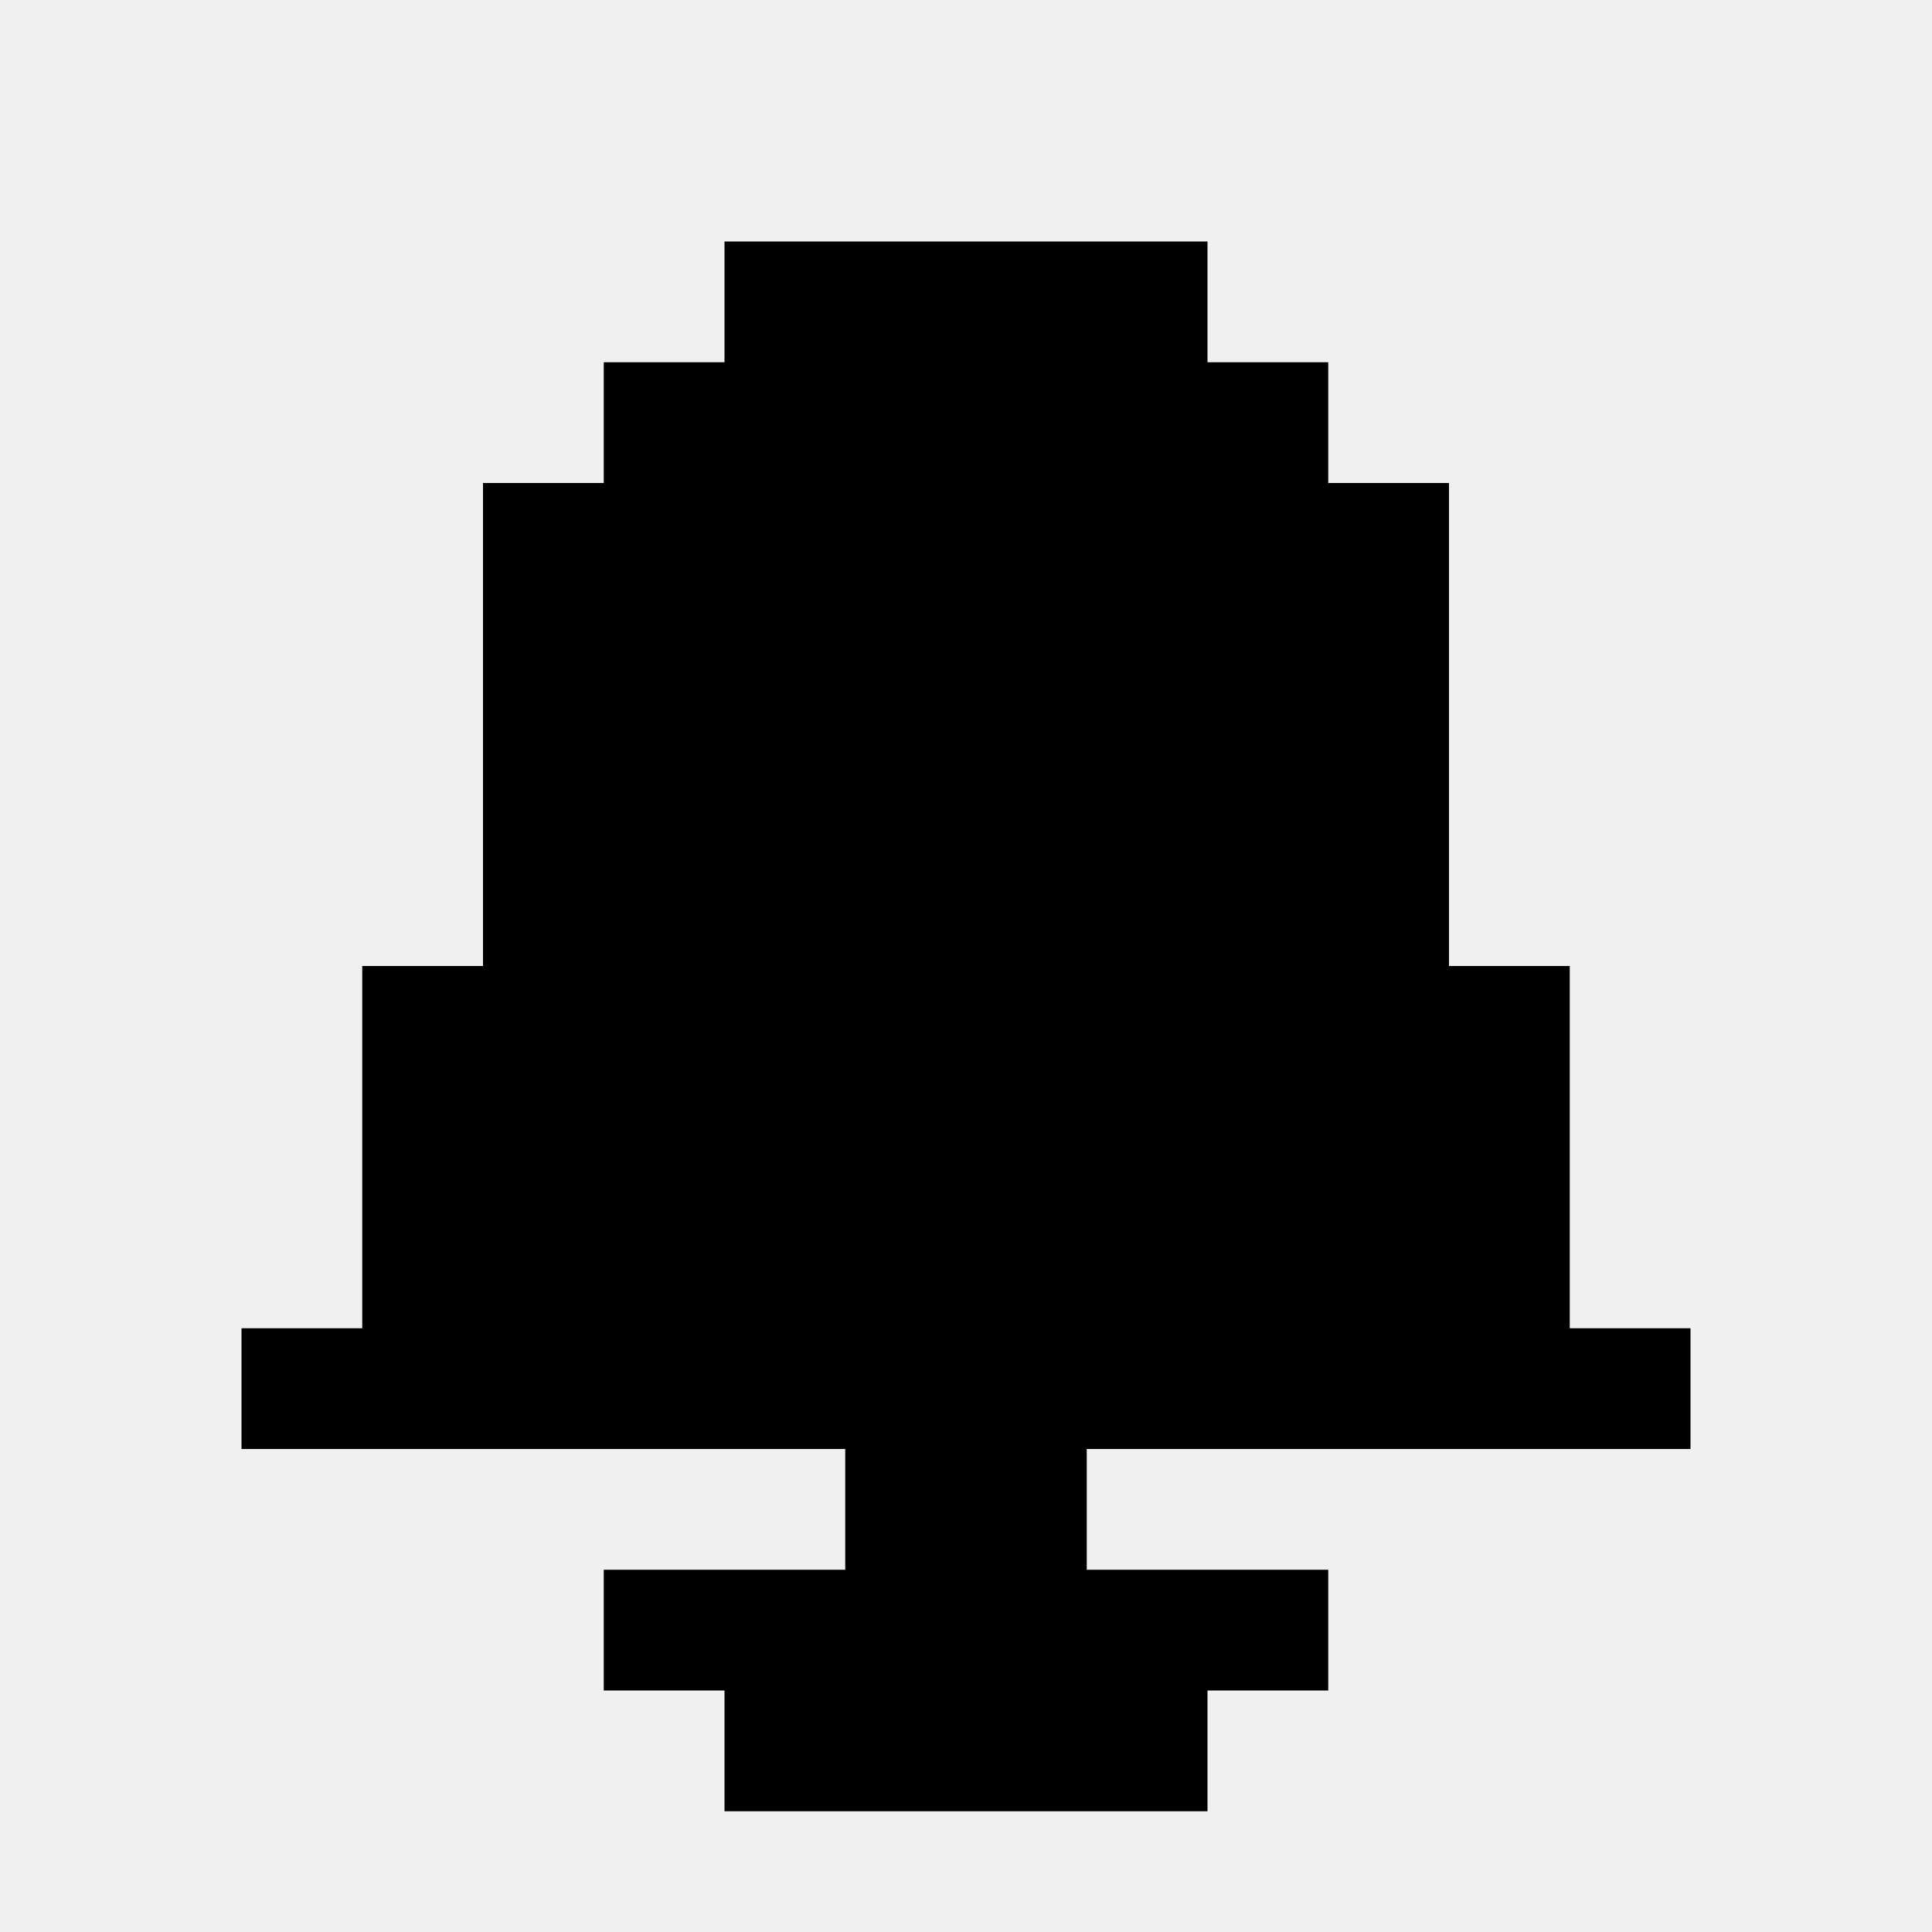
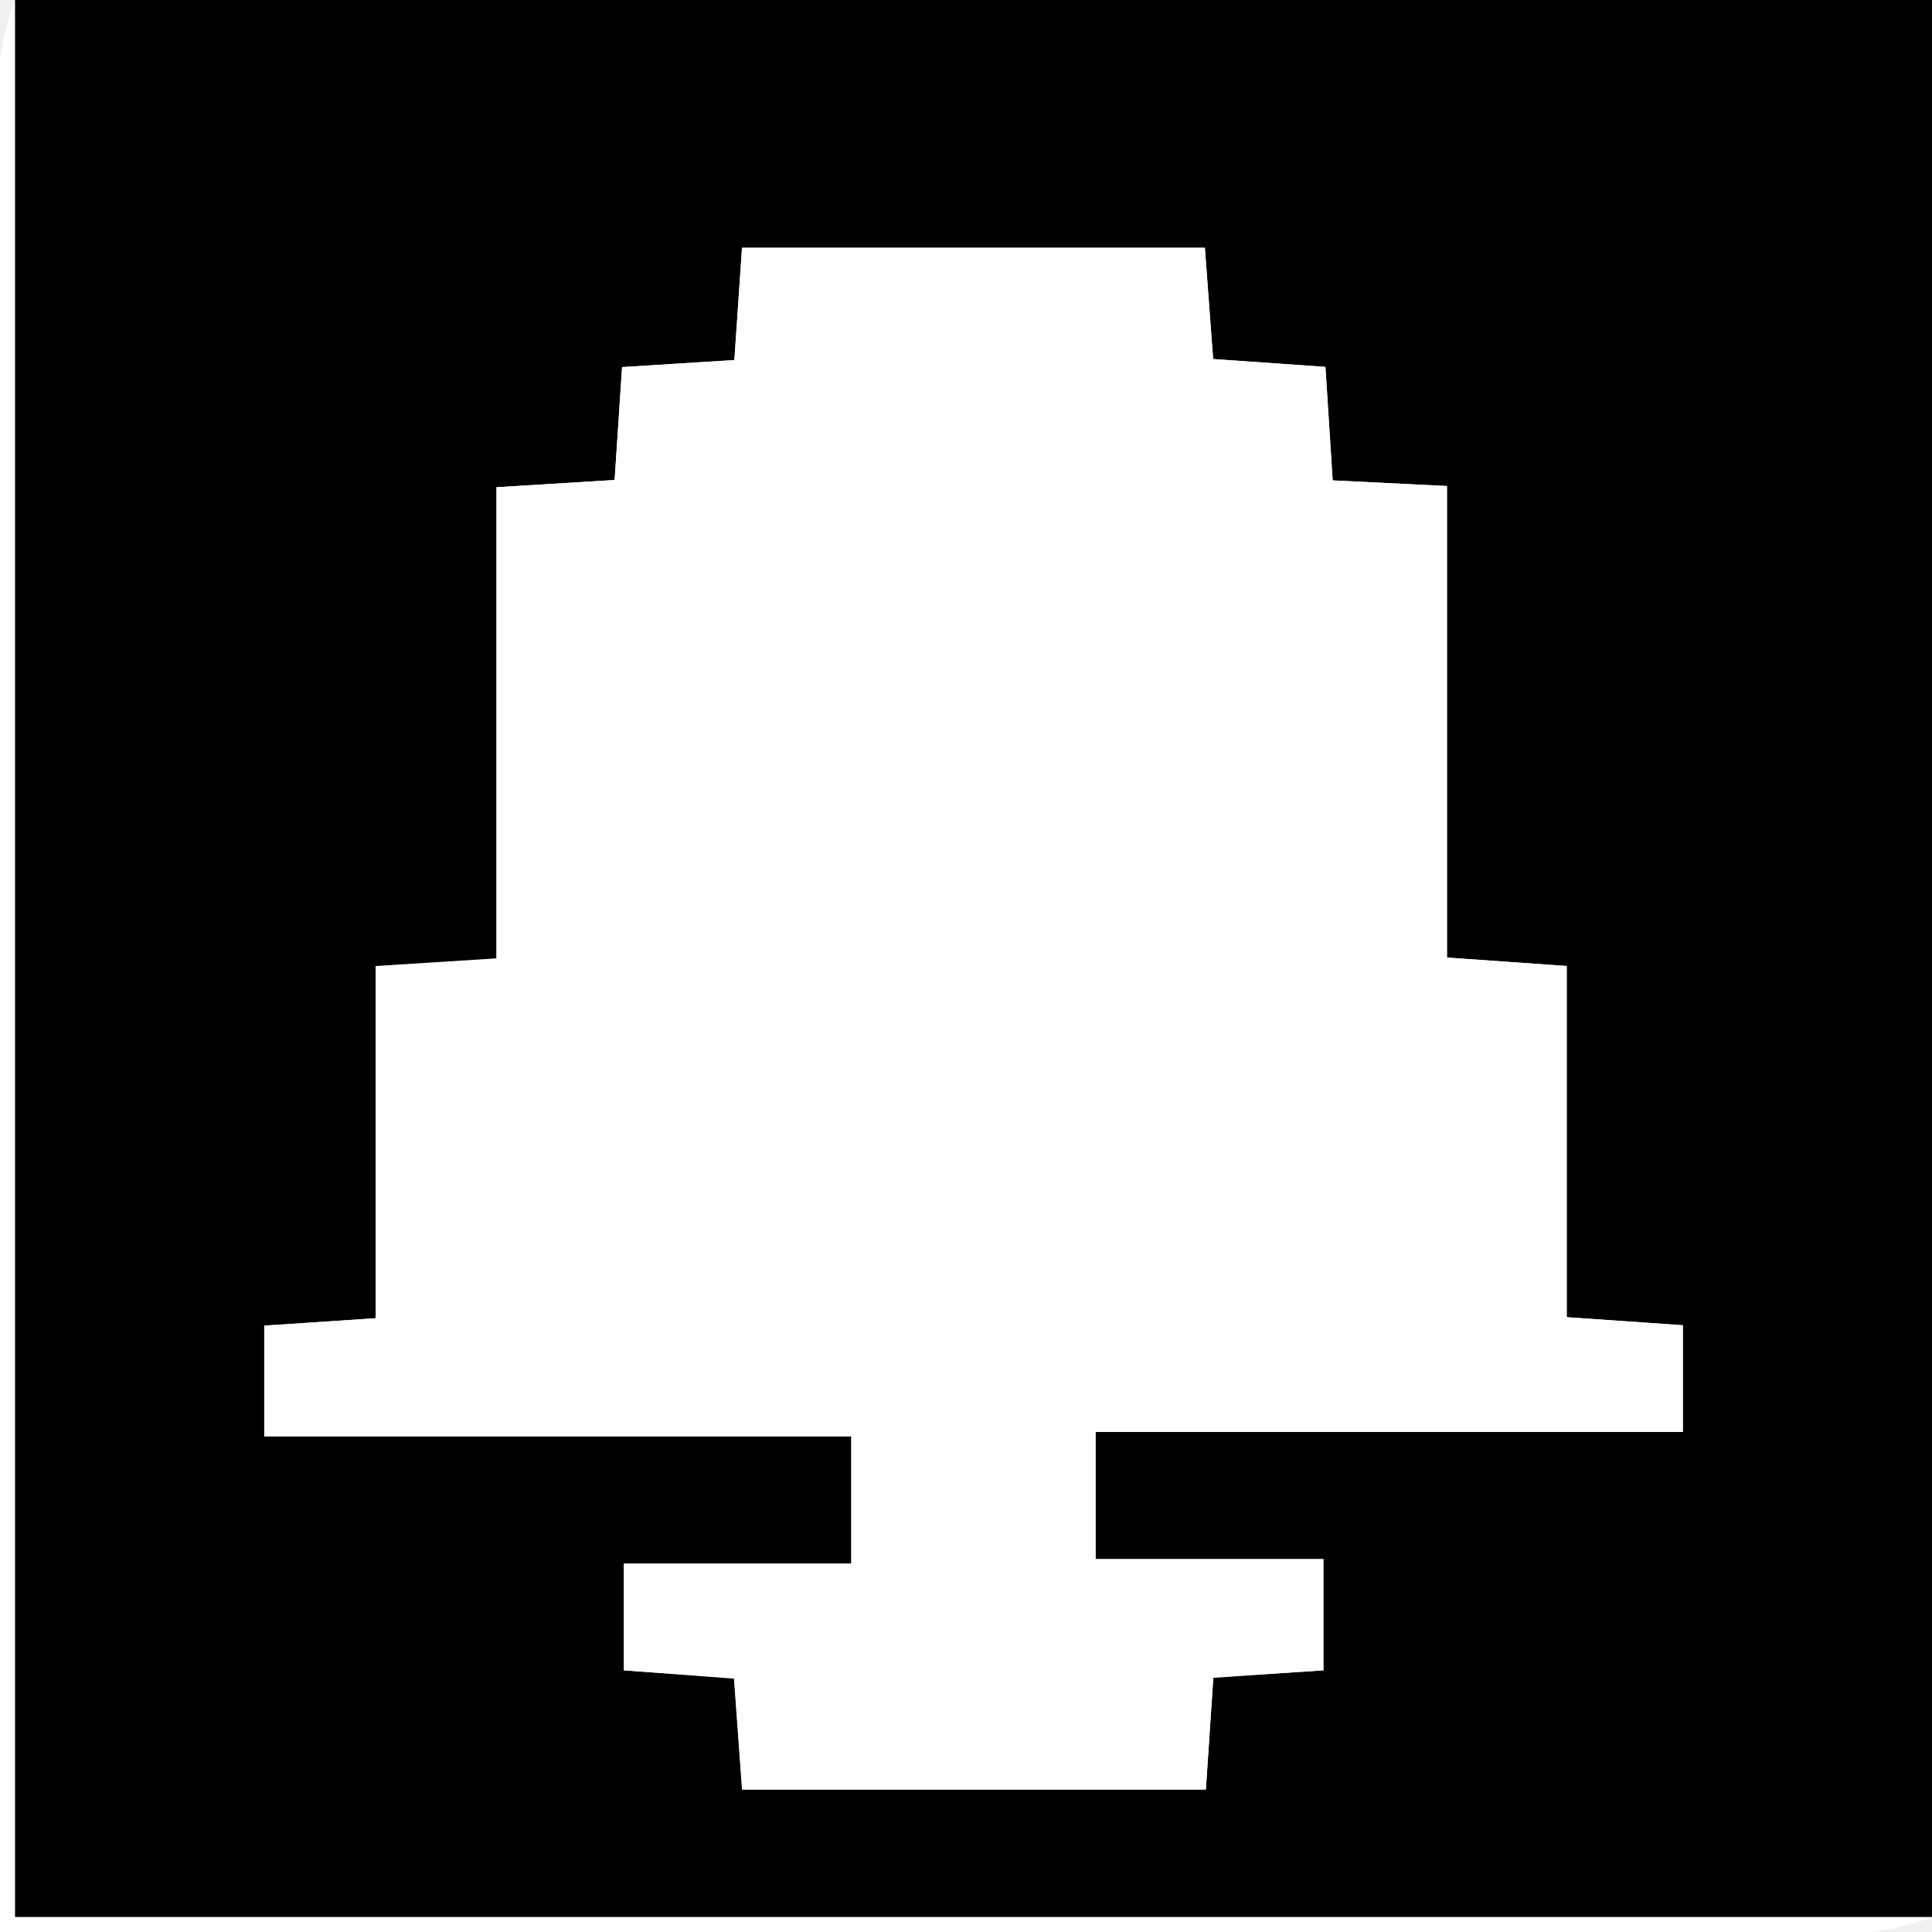
- <svg xmlns="http://www.w3.org/2000/svg" version="1.0" width="512pt" height="512pt" viewBox="0 0 512 512" preserveAspectRatio="xMidYMid meet">
-   <g transform="translate(0,512) scale(0.1,-0.1)" fill="#000000" stroke="none">
-     <path d="M1920 4320 l0 -160 -160 0 -160 0 0 -160 0 -160 -160 0 -160 0 0 -640 0 -640 -160 0 -160 0 0 -480 0 -480 -160 0 -160 0 0 -160 0 -160 800 0 800 0 0 -160 0 -160 -320 0 -320 0 0 -160 0 -160 160 0 160 0 0 -160 0 -160 640 0 640 0 0 160 0 160 160 0 160 0 0 160 0 160 -320 0 -320 0 0 160 0 160 800 0 800 0 0 160 0 160 -160 0 -160 0 0 480 0 480 -160 0 -160 0 0 640 0 640 -160 0 -160 0 0 160 0 160 -160 0 -160 0 0 160 0 160 -640 0 -640 0 0 -160z" />
+ <svg xmlns="http://www.w3.org/2000/svg" viewBox="0 0 96 96">
+   <defs>
+     <style>.cls-1{fill:#fff;}</style>
+   </defs>
+   <g id="레이어_2" data-name="레이어 2">
+     <g id="레이어_1-2" data-name="레이어 1">
+       <path d="M.74,0H96V95.26H.74ZM66.22,23.87l-.36-5.64-5.58-.39-.41-5.53h-23l-.38,5.58-5.58.35-.37,5.61-5.87.36V47.65l-6,.38V65.5l-5.54.37v5.5H42.3v6.32H31V83l5.48.38.4,5.52H59.92l.37-5.56L65.76,83V77.47H54.44V71.15H83.62v-5.3l-5.77-.4V48l-5.95-.42V24.15Z" transform="translate(0)" />
+       <path class="cls-1" d="M.74,0V95.26H96A13.31,13.31,0,0,1,93,96Q46.52,96,0,96,0,49.48,0,3A13.31,13.31,0,0,1,.74,0Z" transform="translate(0)" />
+       <path class="cls-1" d="M66.22,23.87l5.68.28V47.58l5.95.42V65.45l5.77.4v5.3H54.44v6.32H65.76V83l-5.47.37-.37,5.56H36.87l-.4-5.52L31,83v-5.3H42.3V71.37H13.13v-5.5l5.54-.37V48l6-.38V24.21l5.87-.36.37-5.61,5.58-.35.38-5.58h23l.41,5.53,5.58.39Z" transform="translate(0)" />
+     </g>
  </g>
</svg>
